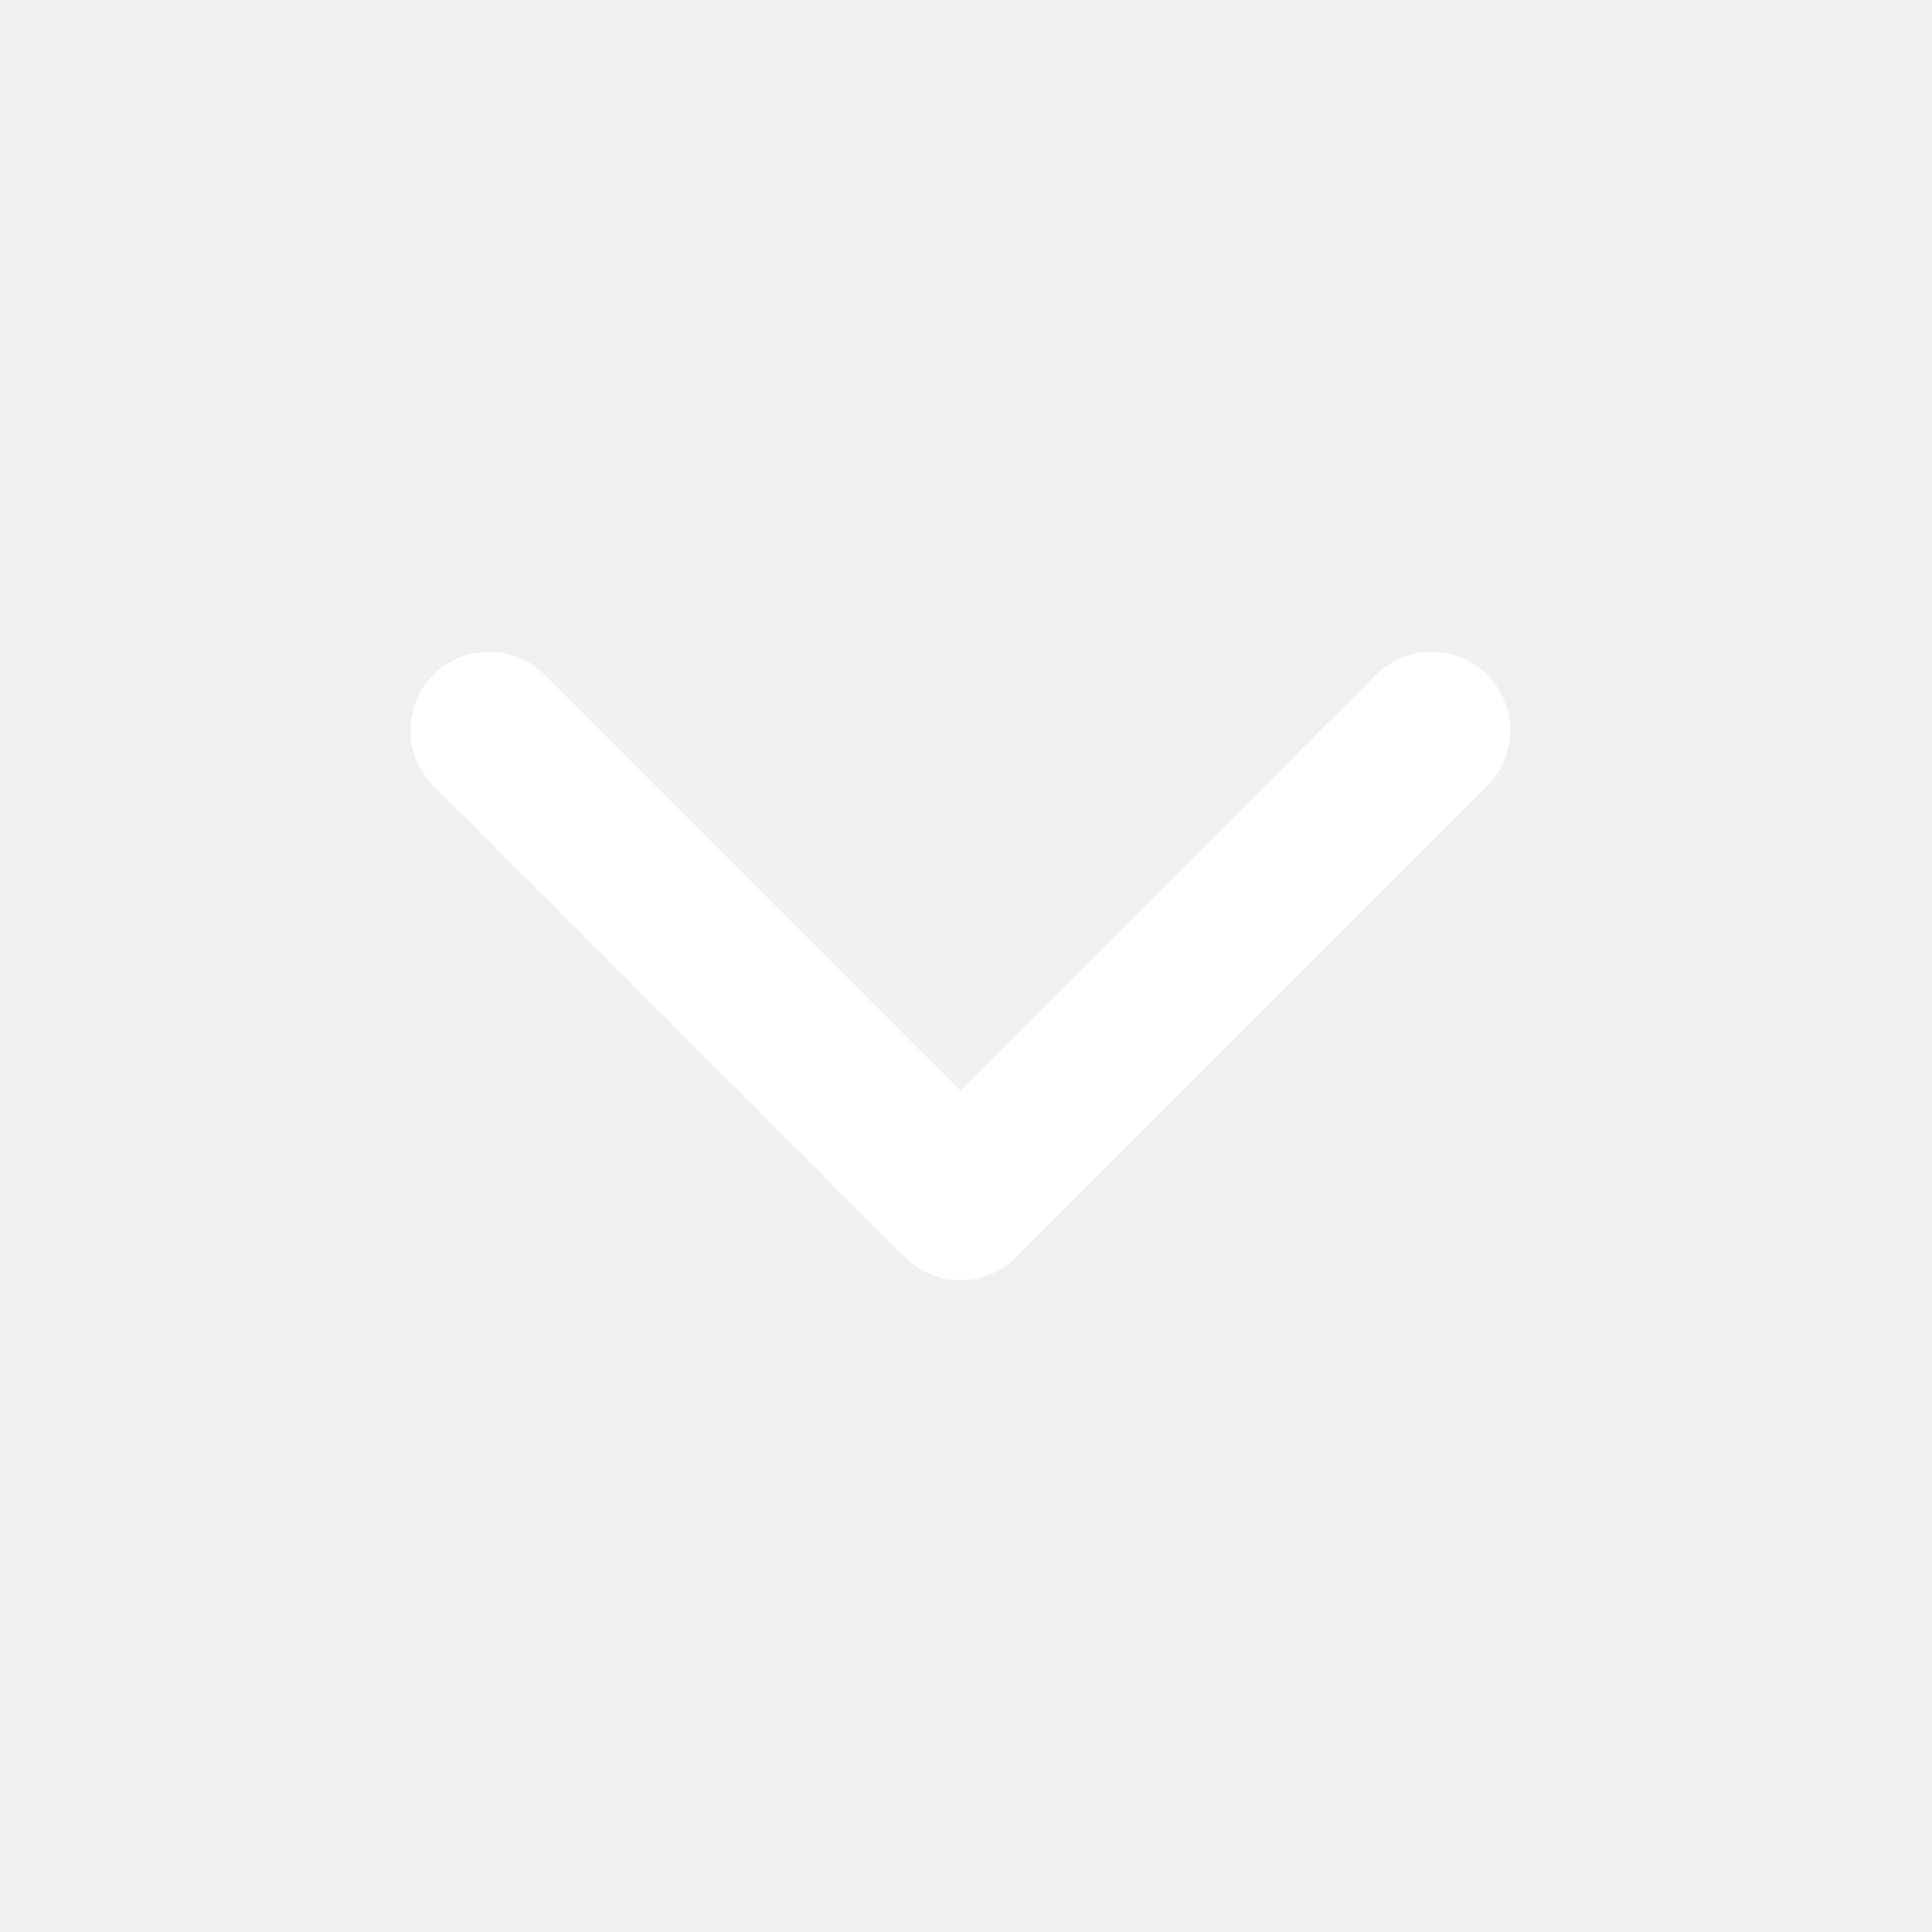
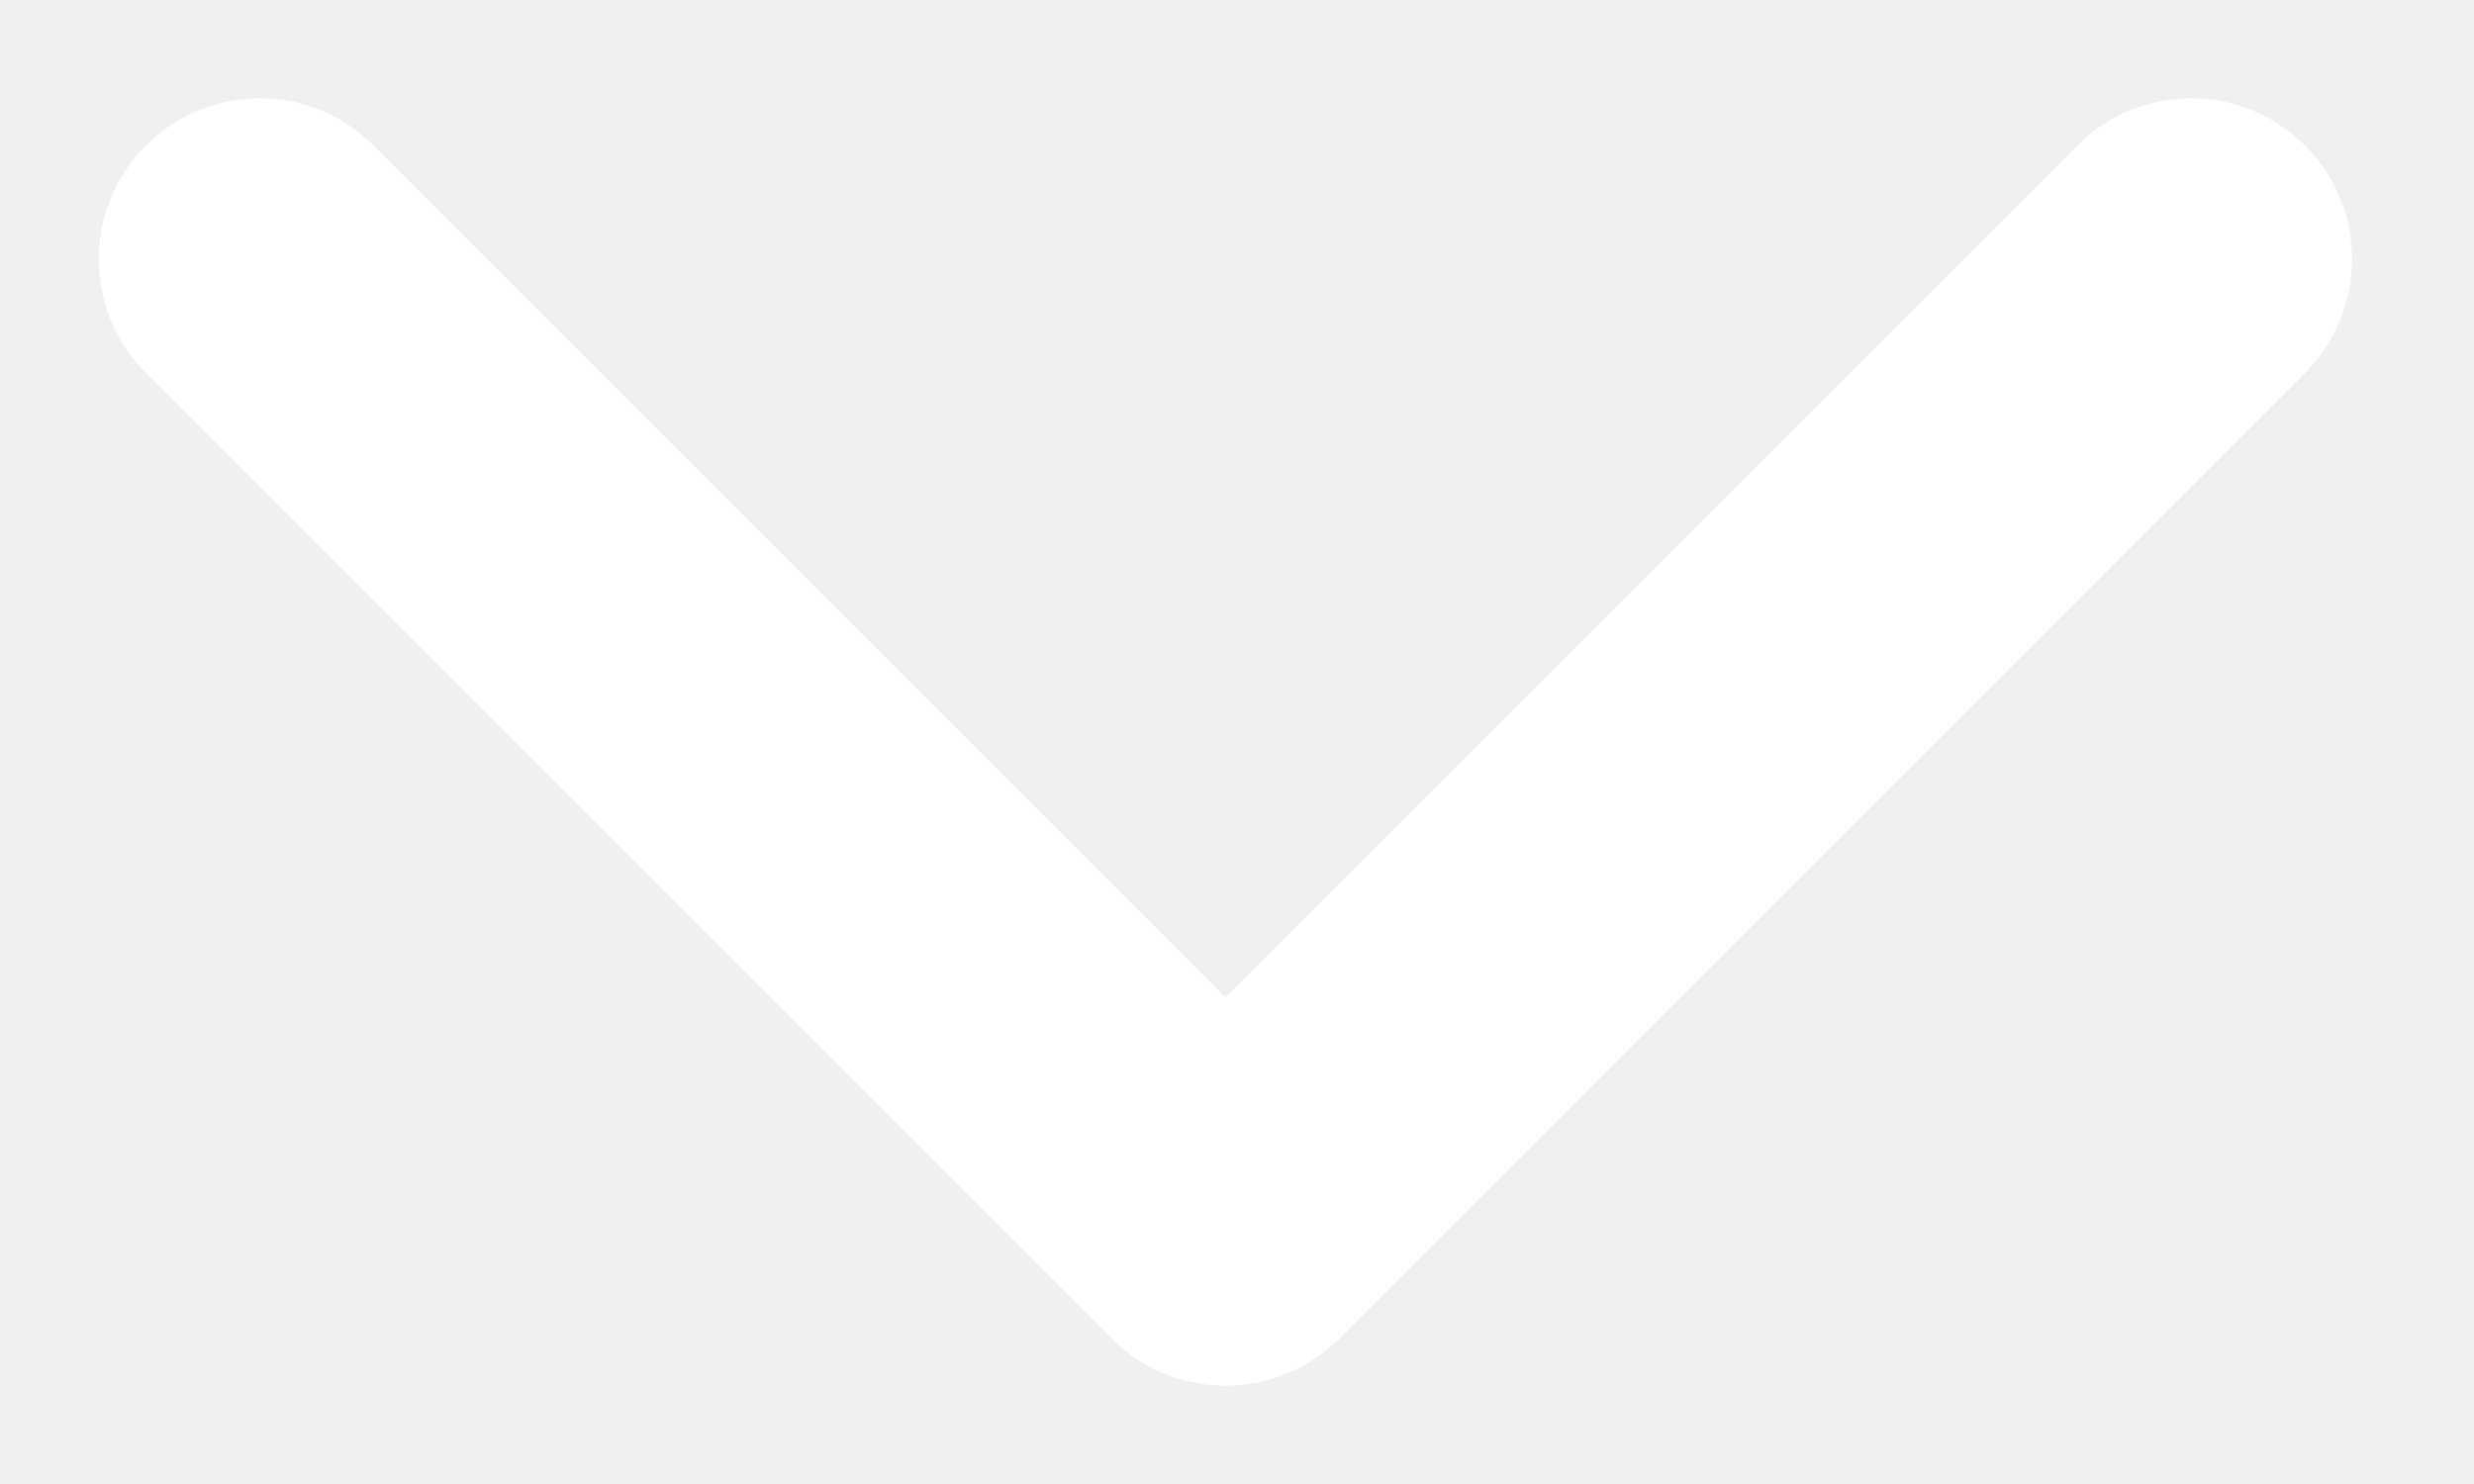
- <svg xmlns="http://www.w3.org/2000/svg" width="32" height="32" viewBox="0 0 32 32" fill="none">
-   <path d="M8.099 12.096L15.906 19.904L23.713 12.096" stroke="white" stroke-width="2.602" stroke-linecap="round" stroke-linejoin="round" />
+ <svg xmlns="http://www.w3.org/2000/svg" width="20" height="12" viewBox="0 0 20 12" fill="none">
+   <path d="M2.099 2.096L9.906 9.904L17.713 2.096" stroke="white" stroke-width="2.602" stroke-linecap="round" stroke-linejoin="round" />
</svg>
